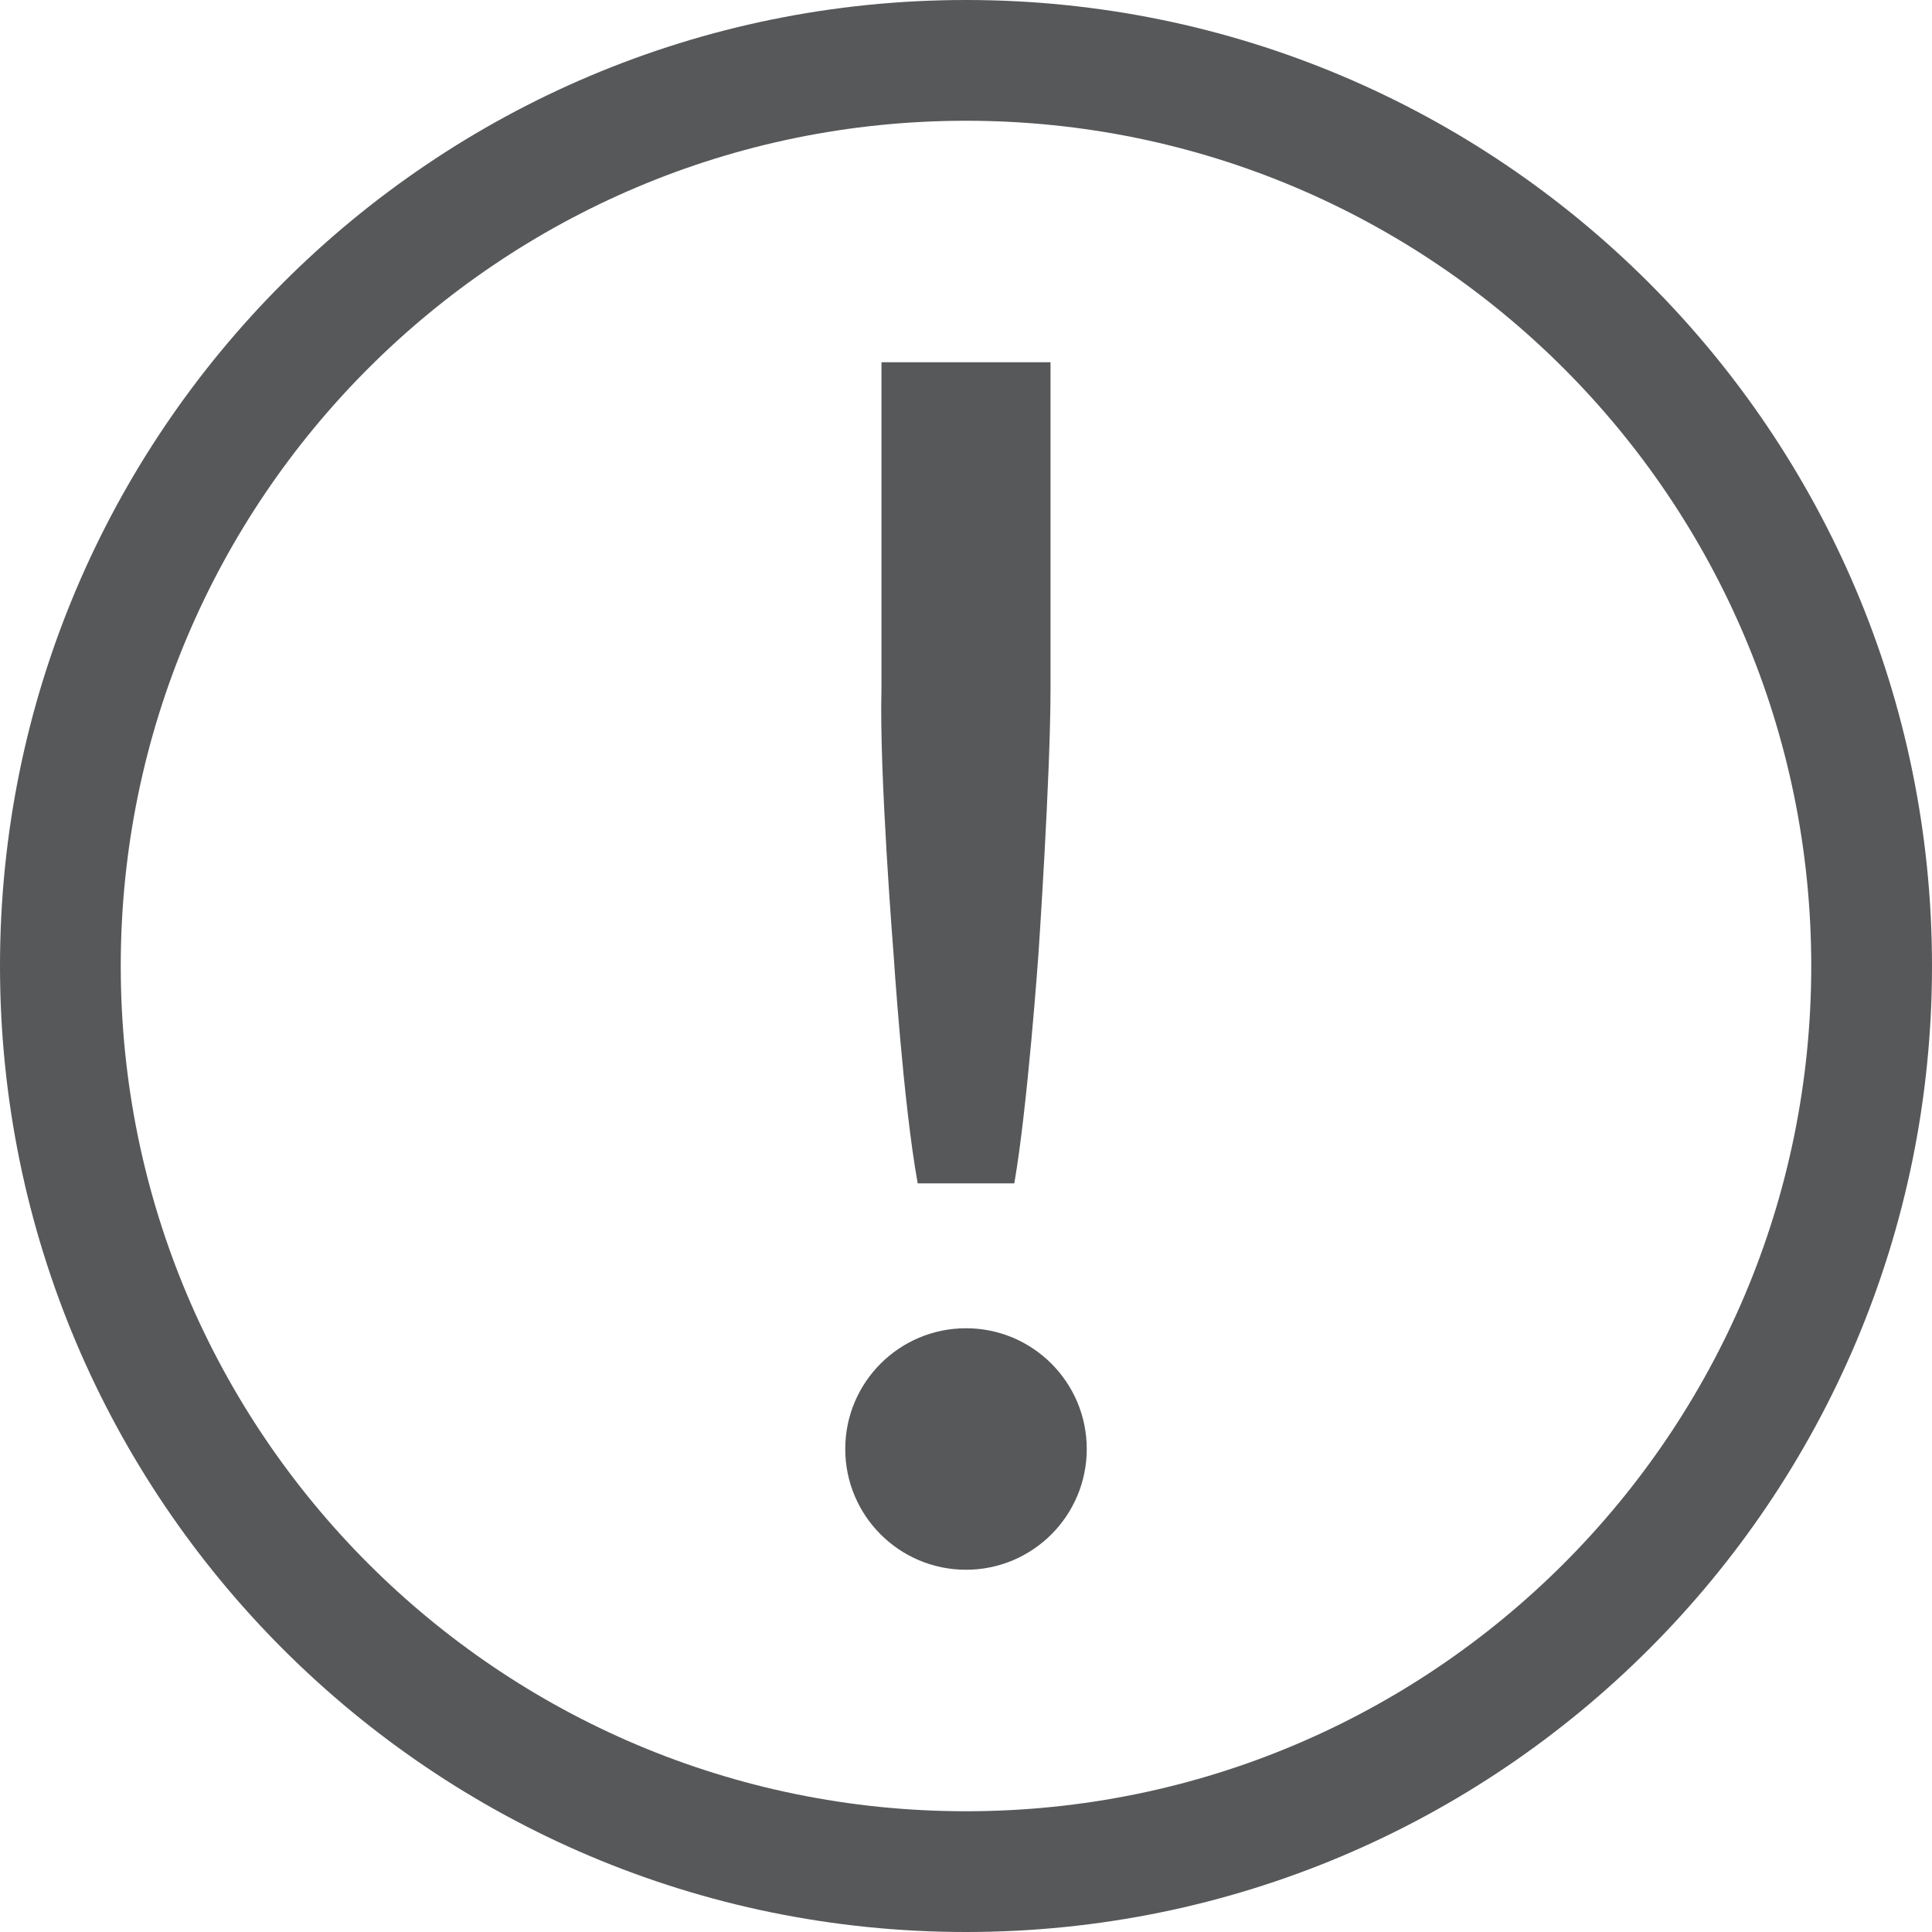
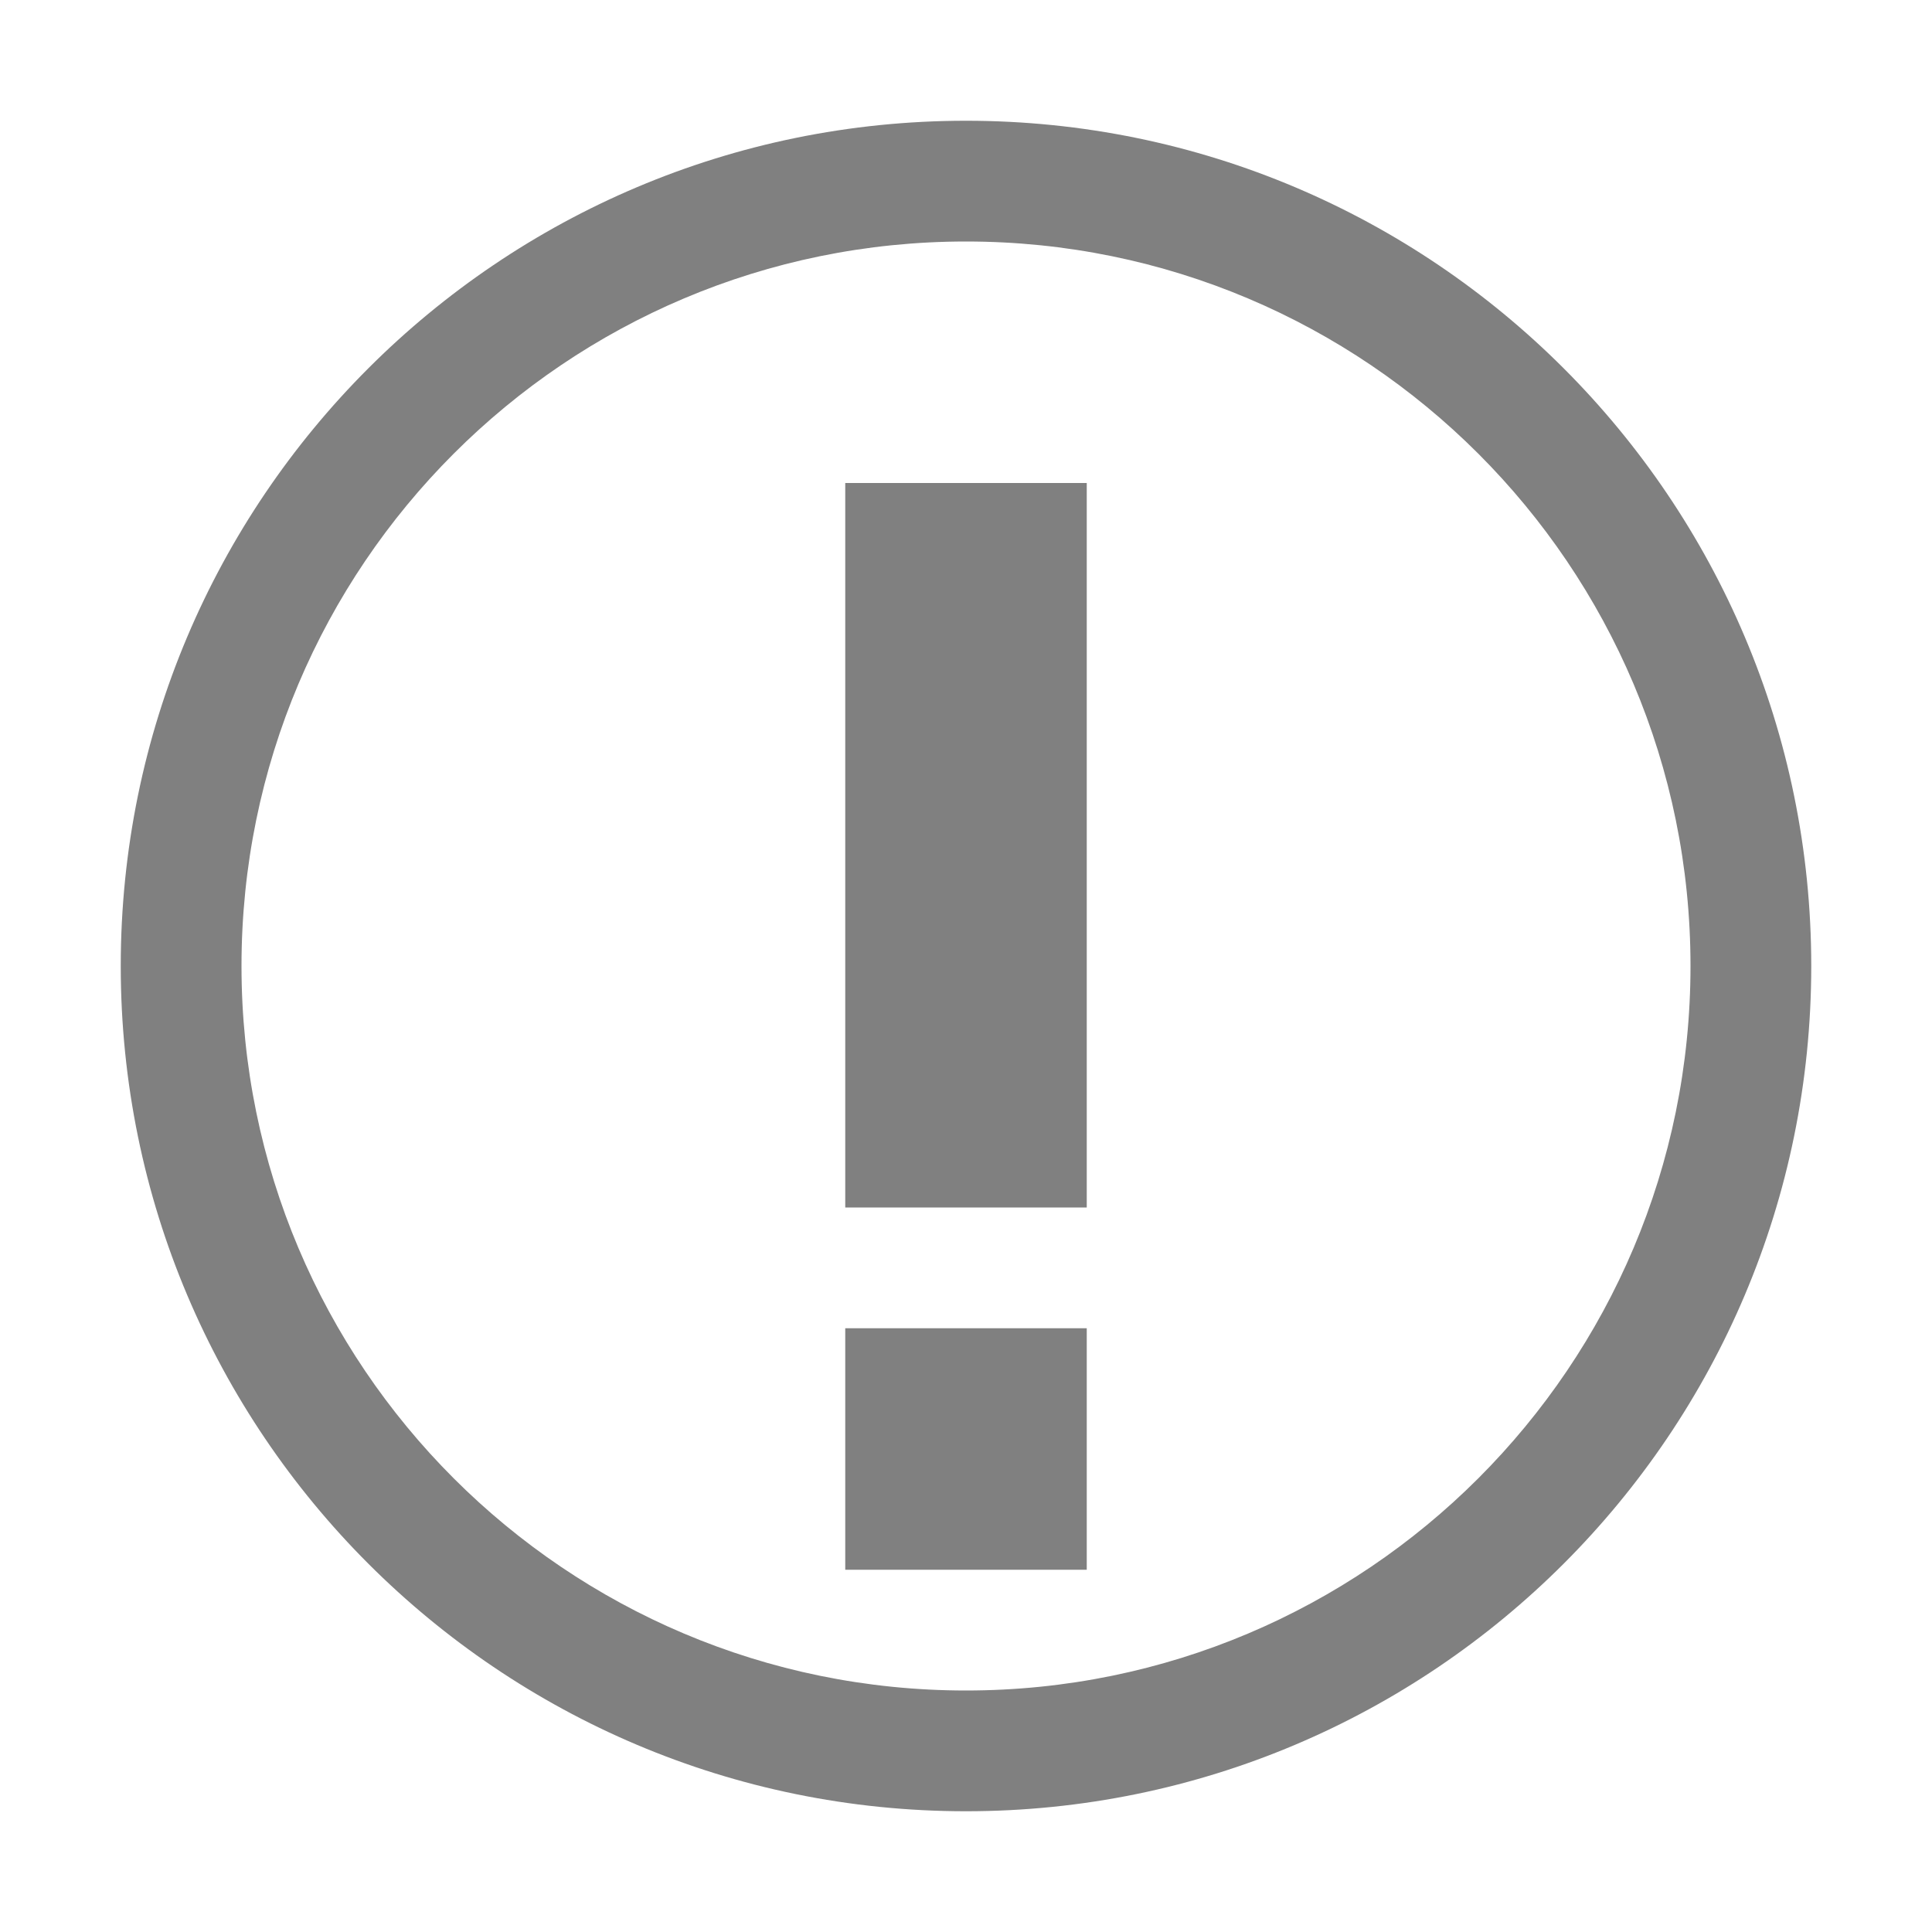
- <svg xmlns="http://www.w3.org/2000/svg" id="邮件" viewBox="0 0 16 16">
-   <defs>
-     <style>.cls-1{fill:#1f2022;opacity:0.75;}</style>
-   </defs>
-   <path class="cls-1" d="M8,0a8,8,0,1,0,8,8A8,8,0,0,0,8,0ZM8,1A7,7,0,1,1,1,8,7,7,0,0,1,8,1Z" />
-   <path class="cls-1" d="M8.7,5.7c0,.73-.1,2.2-.1,2.2s-.09,1.27-.2,1.9H7.6c-.12-.66-.2-1.9-.2-1.9s-.12-1.5-.1-2.2V3H8.7Z" />
-   <circle class="cls-1" cx="8" cy="12" r="1" />
+ <svg xmlns="http://www.w3.org/2000/svg" version="1.1" id="m" x="0px" y="0px" viewBox="0 0 16 16" style="enable-background:new 0 0 16 16;" xml:space="preserve">
+   <g id="_16">
+     <g>
+       <path style="fill:#808080;" d="M8,2c3.314,0,6,2.686,6,6s-2.686,6-6,6s-6-2.686-6-6S4.686,2,8,2 M8,1C4.134,1,1,4.134,1,8    s3.134,7,7,7s7-3.134,7-7S11.866,1,8,1z" />
+     </g>
+     <path style="fill:#808080;" d="M9,10H7V4h2V10z" />
+     <rect x="7" y="11" style="fill:#808080;" width="2" height="2" />
+   </g>
</svg>
